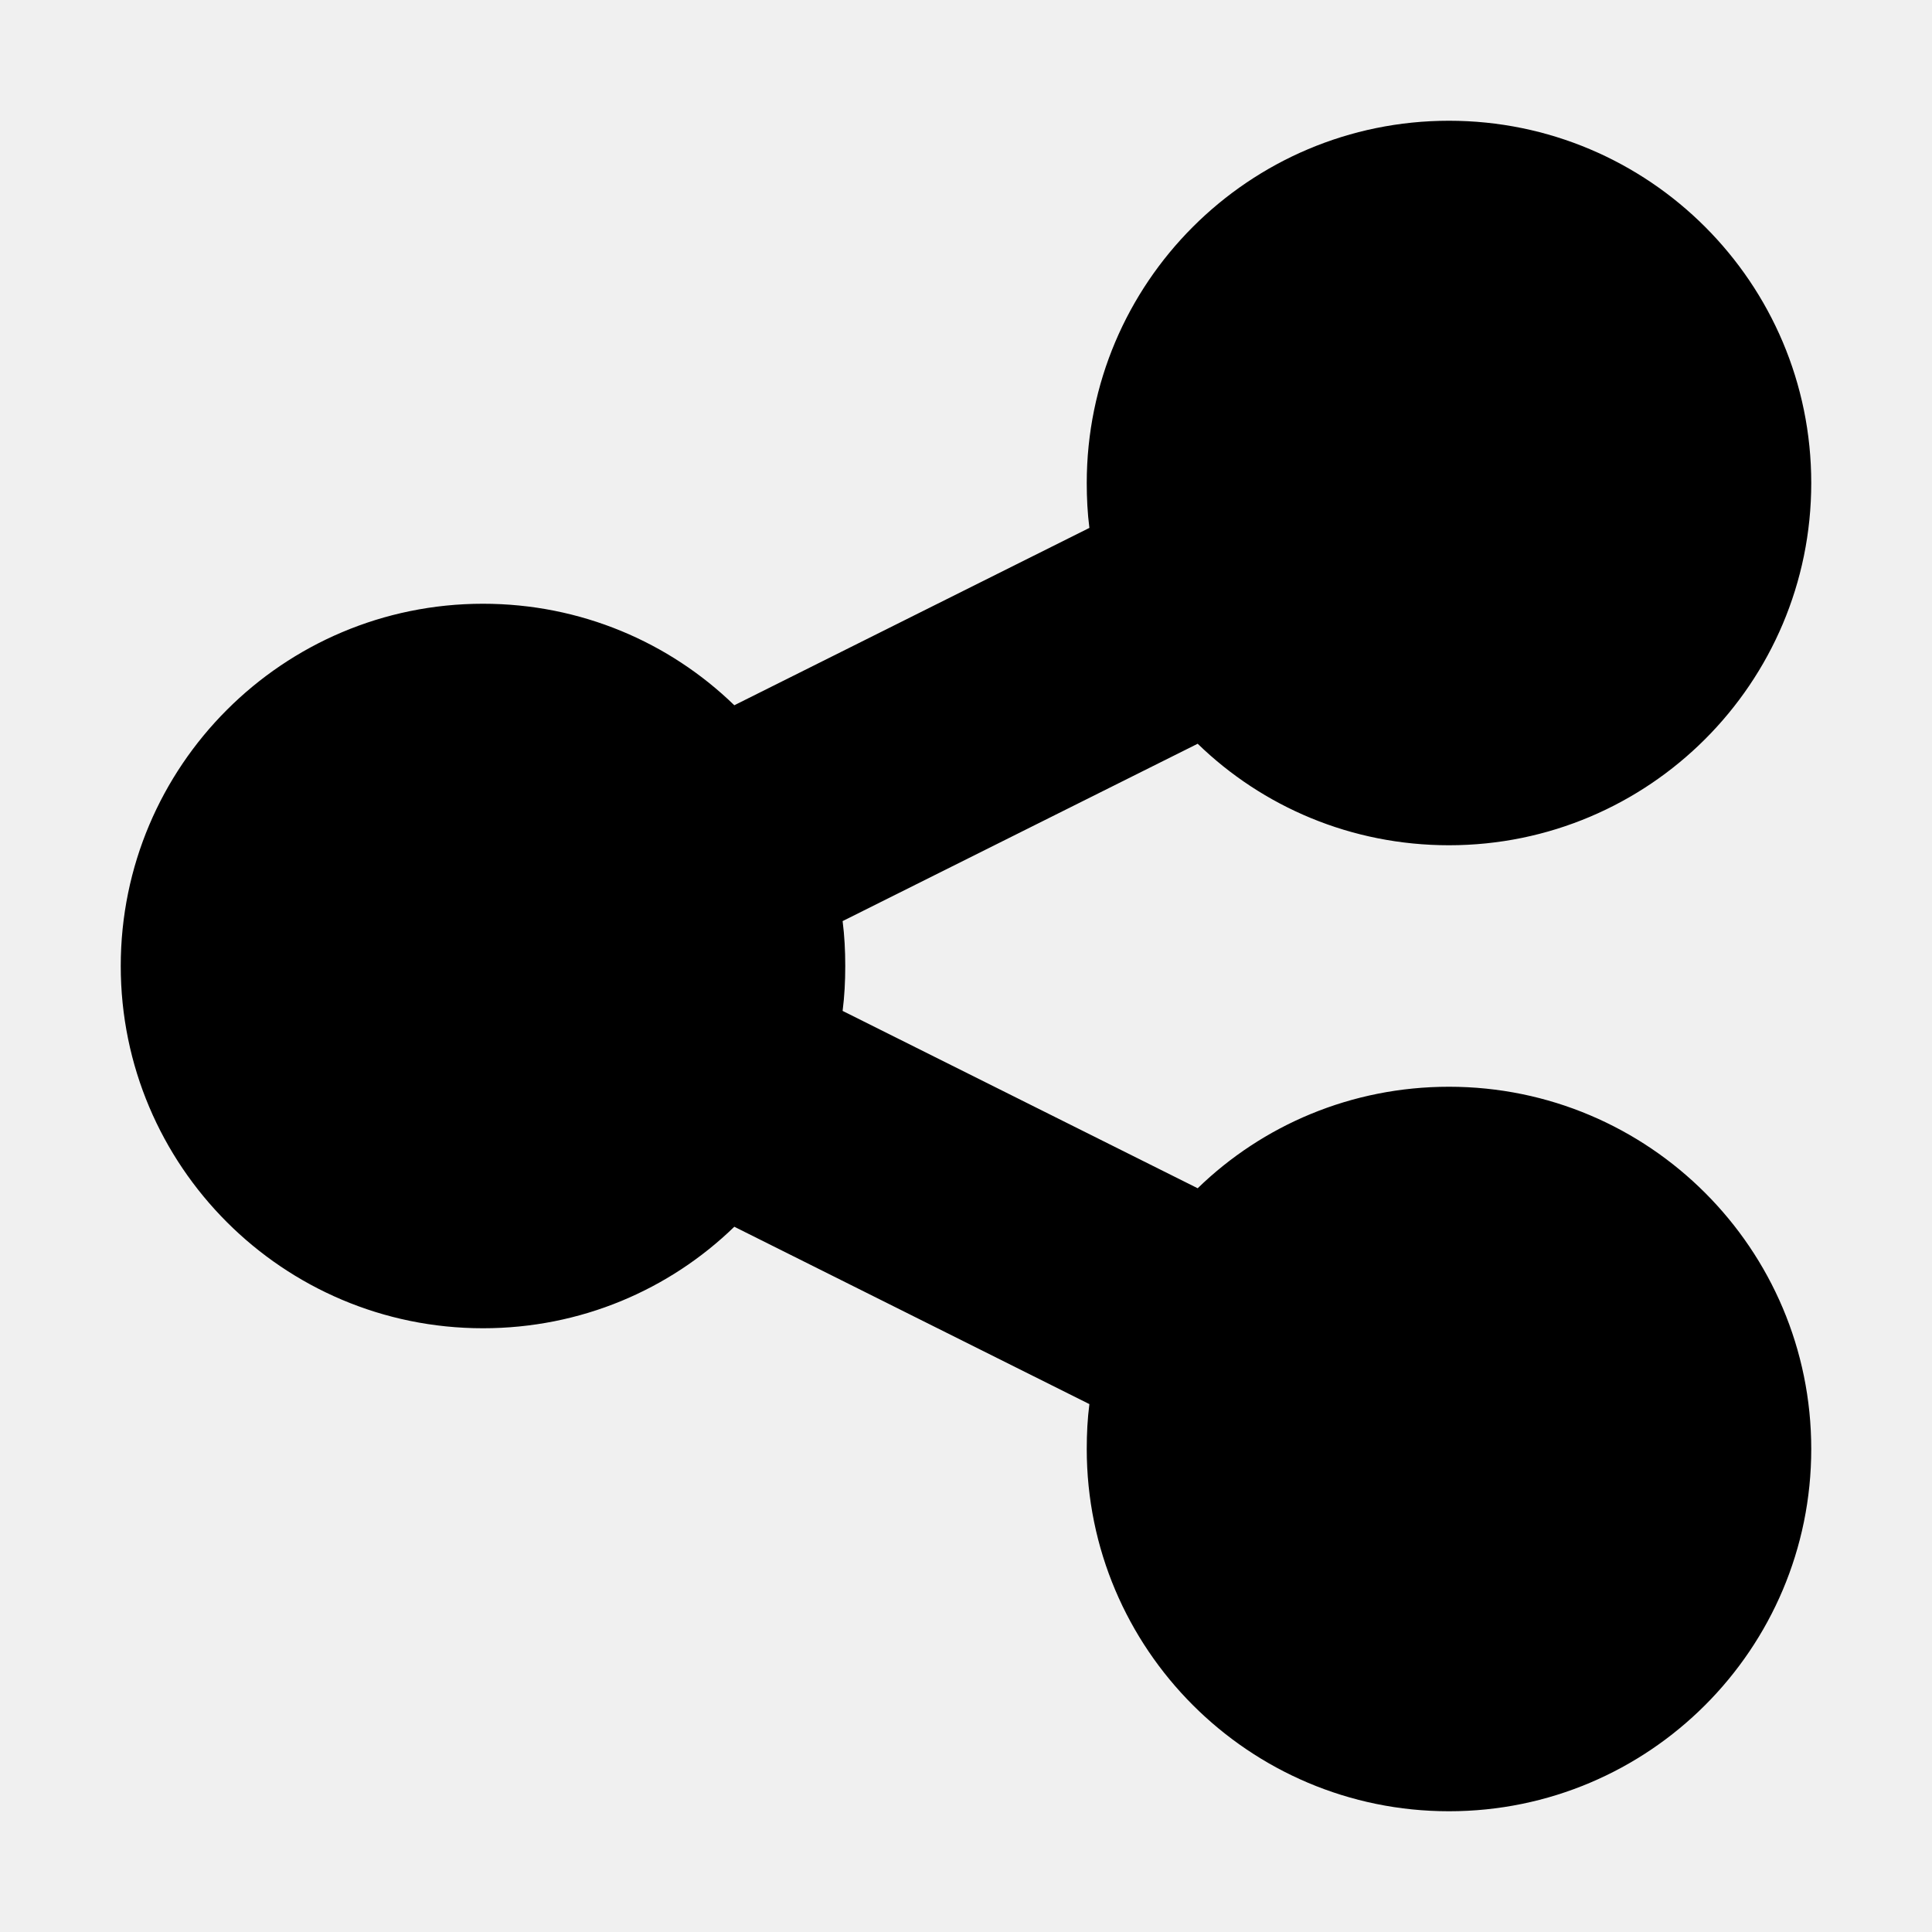
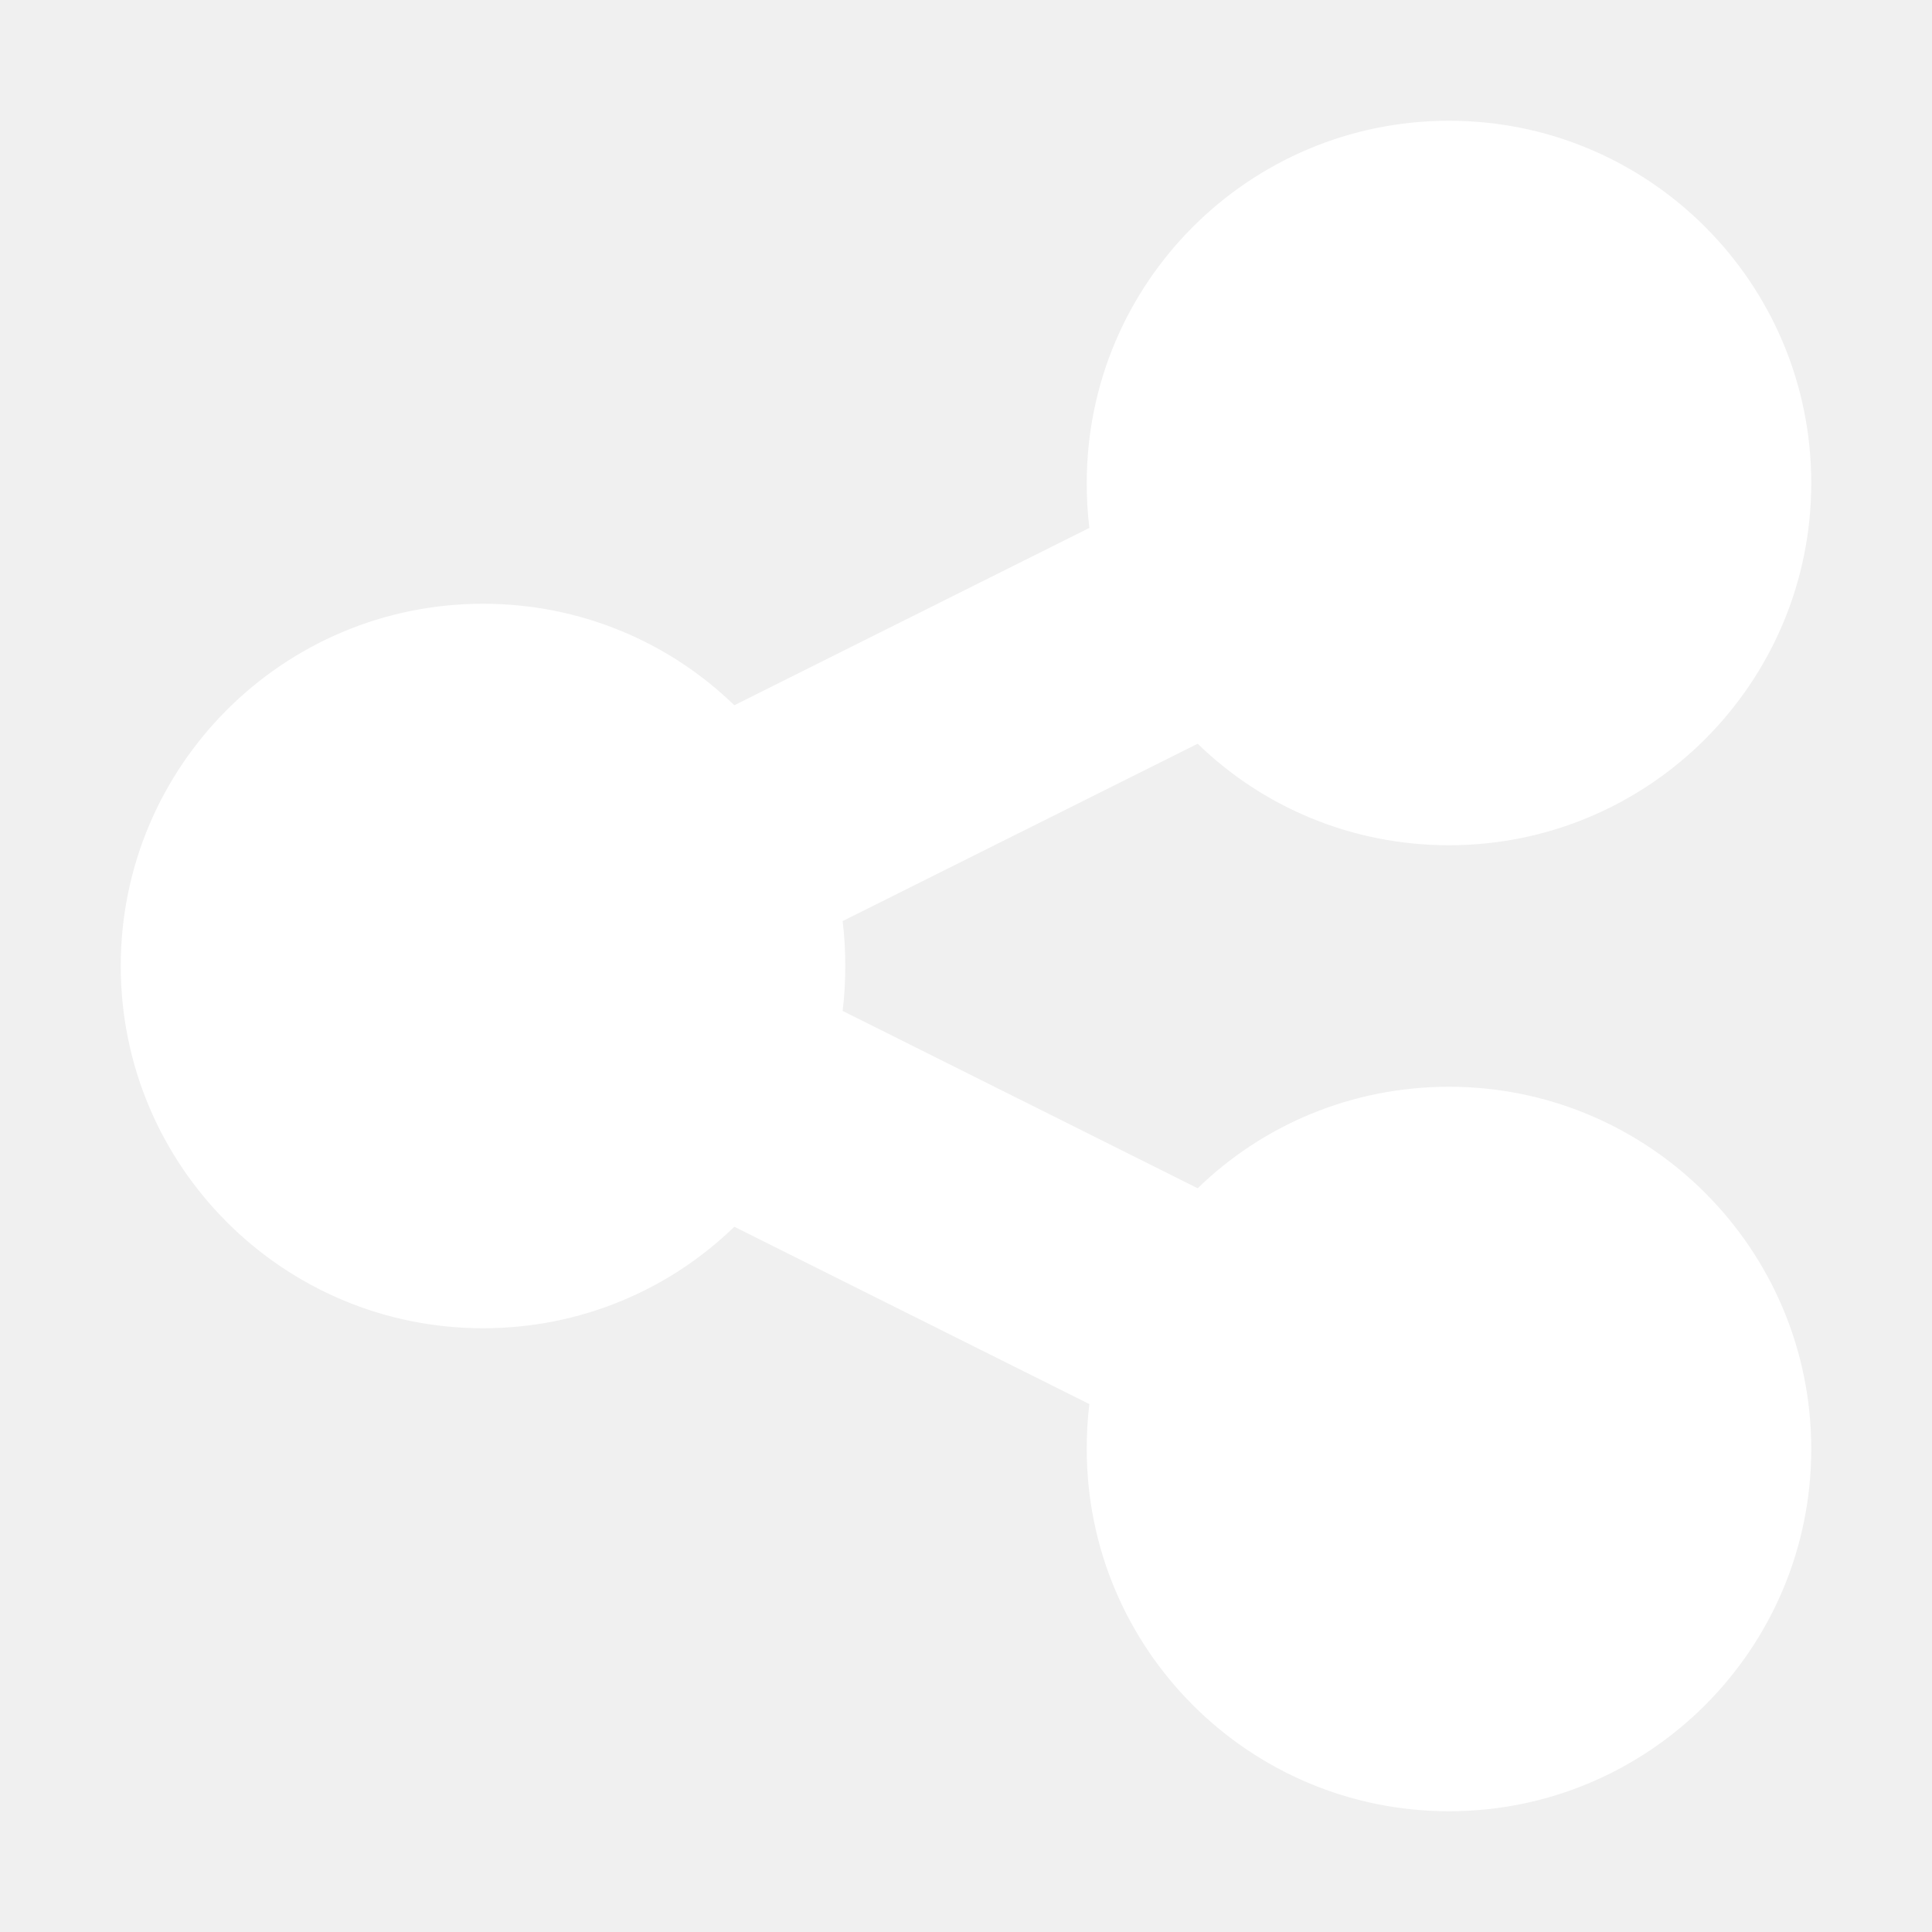
- <svg xmlns="http://www.w3.org/2000/svg" width="16" height="16" fill="black" viewBox="0 0 448 512">
+ <svg xmlns="http://www.w3.org/2000/svg" width="16" height="16" fill="white" viewBox="0 0 448 512">
  <path d="M352 224c53 0 96-43 96-96s-43-96-96-96s-96 43-96 96c0 4 .2 8 .7 11.9l-94.1 47C145.4 170.2 121.9 160 96 160c-53 0-96 43-96 96s43 96 96 96c25.9 0 49.4-10.2 66.6-26.9l94.1 47c-.5 3.9-.7 7.8-.7 11.9c0 53 43 96 96 96s96-43 96-96s-43-96-96-96c-25.9 0-49.4 10.2-66.6 26.9l-94.1-47c.5-3.9 .7-7.8 .7-11.9s-.2-8-.7-11.9l94.1-47C302.6 213.8 326.1 224 352 224z" />
</svg>
